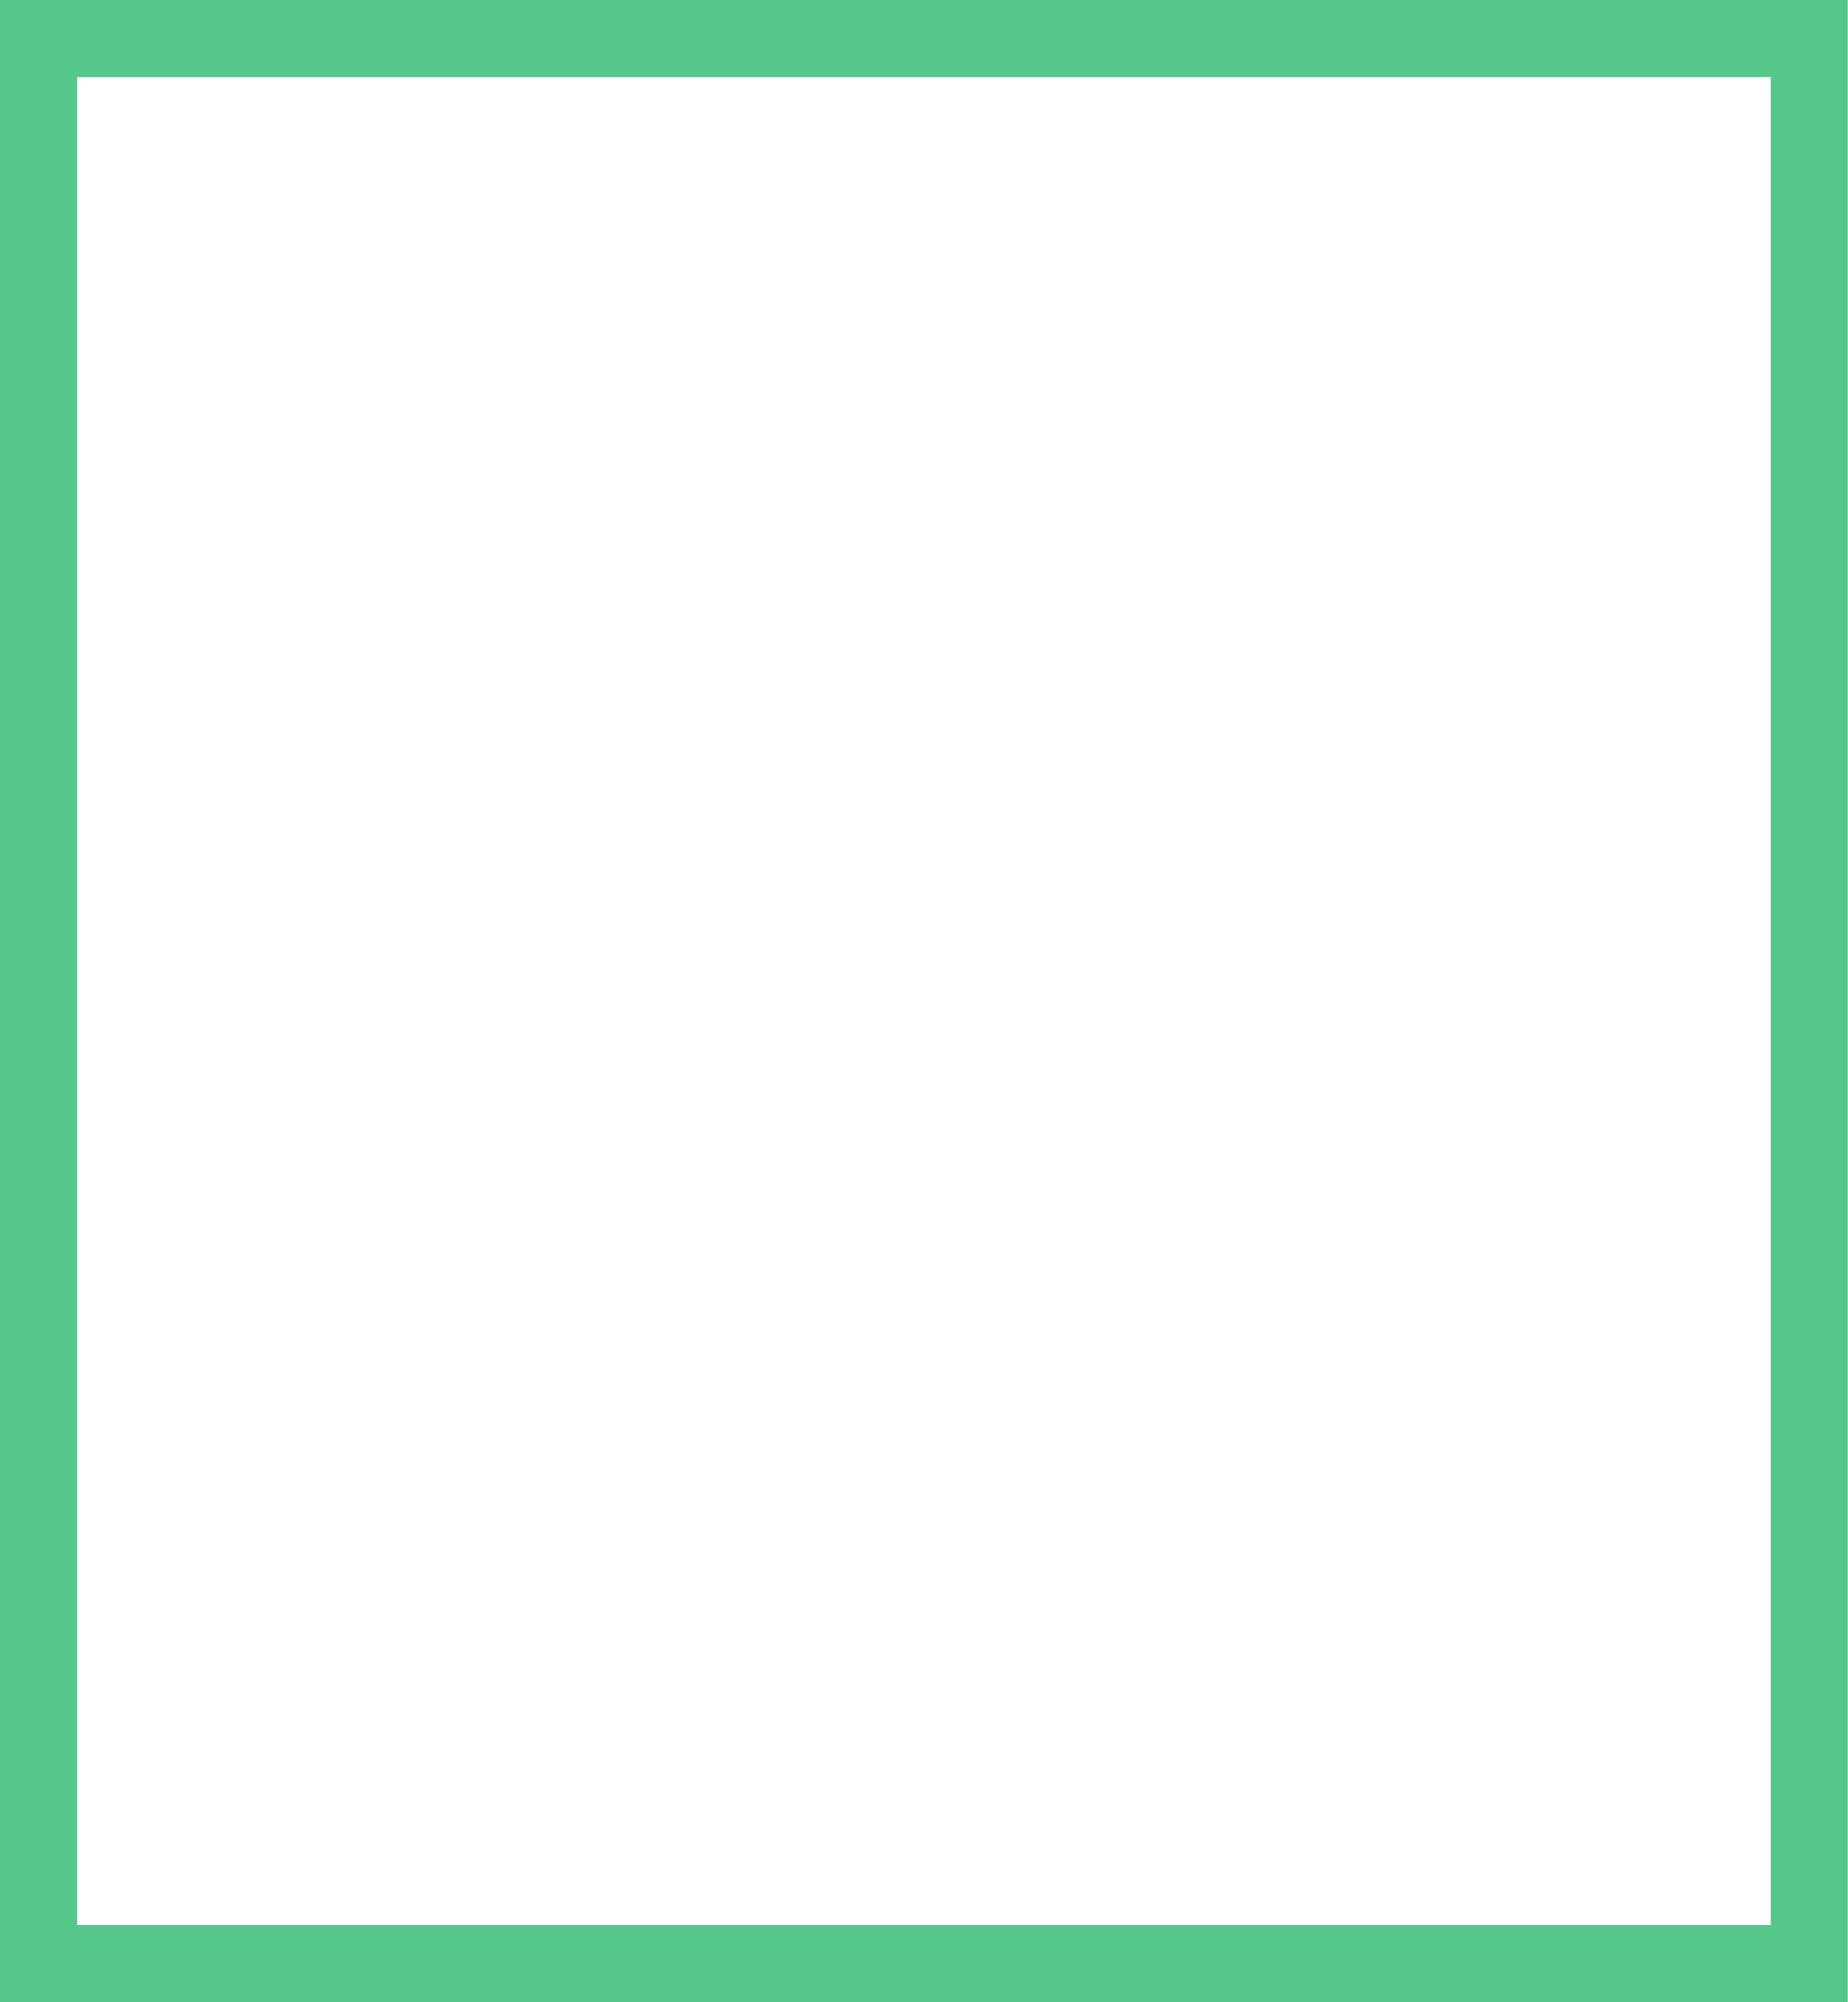
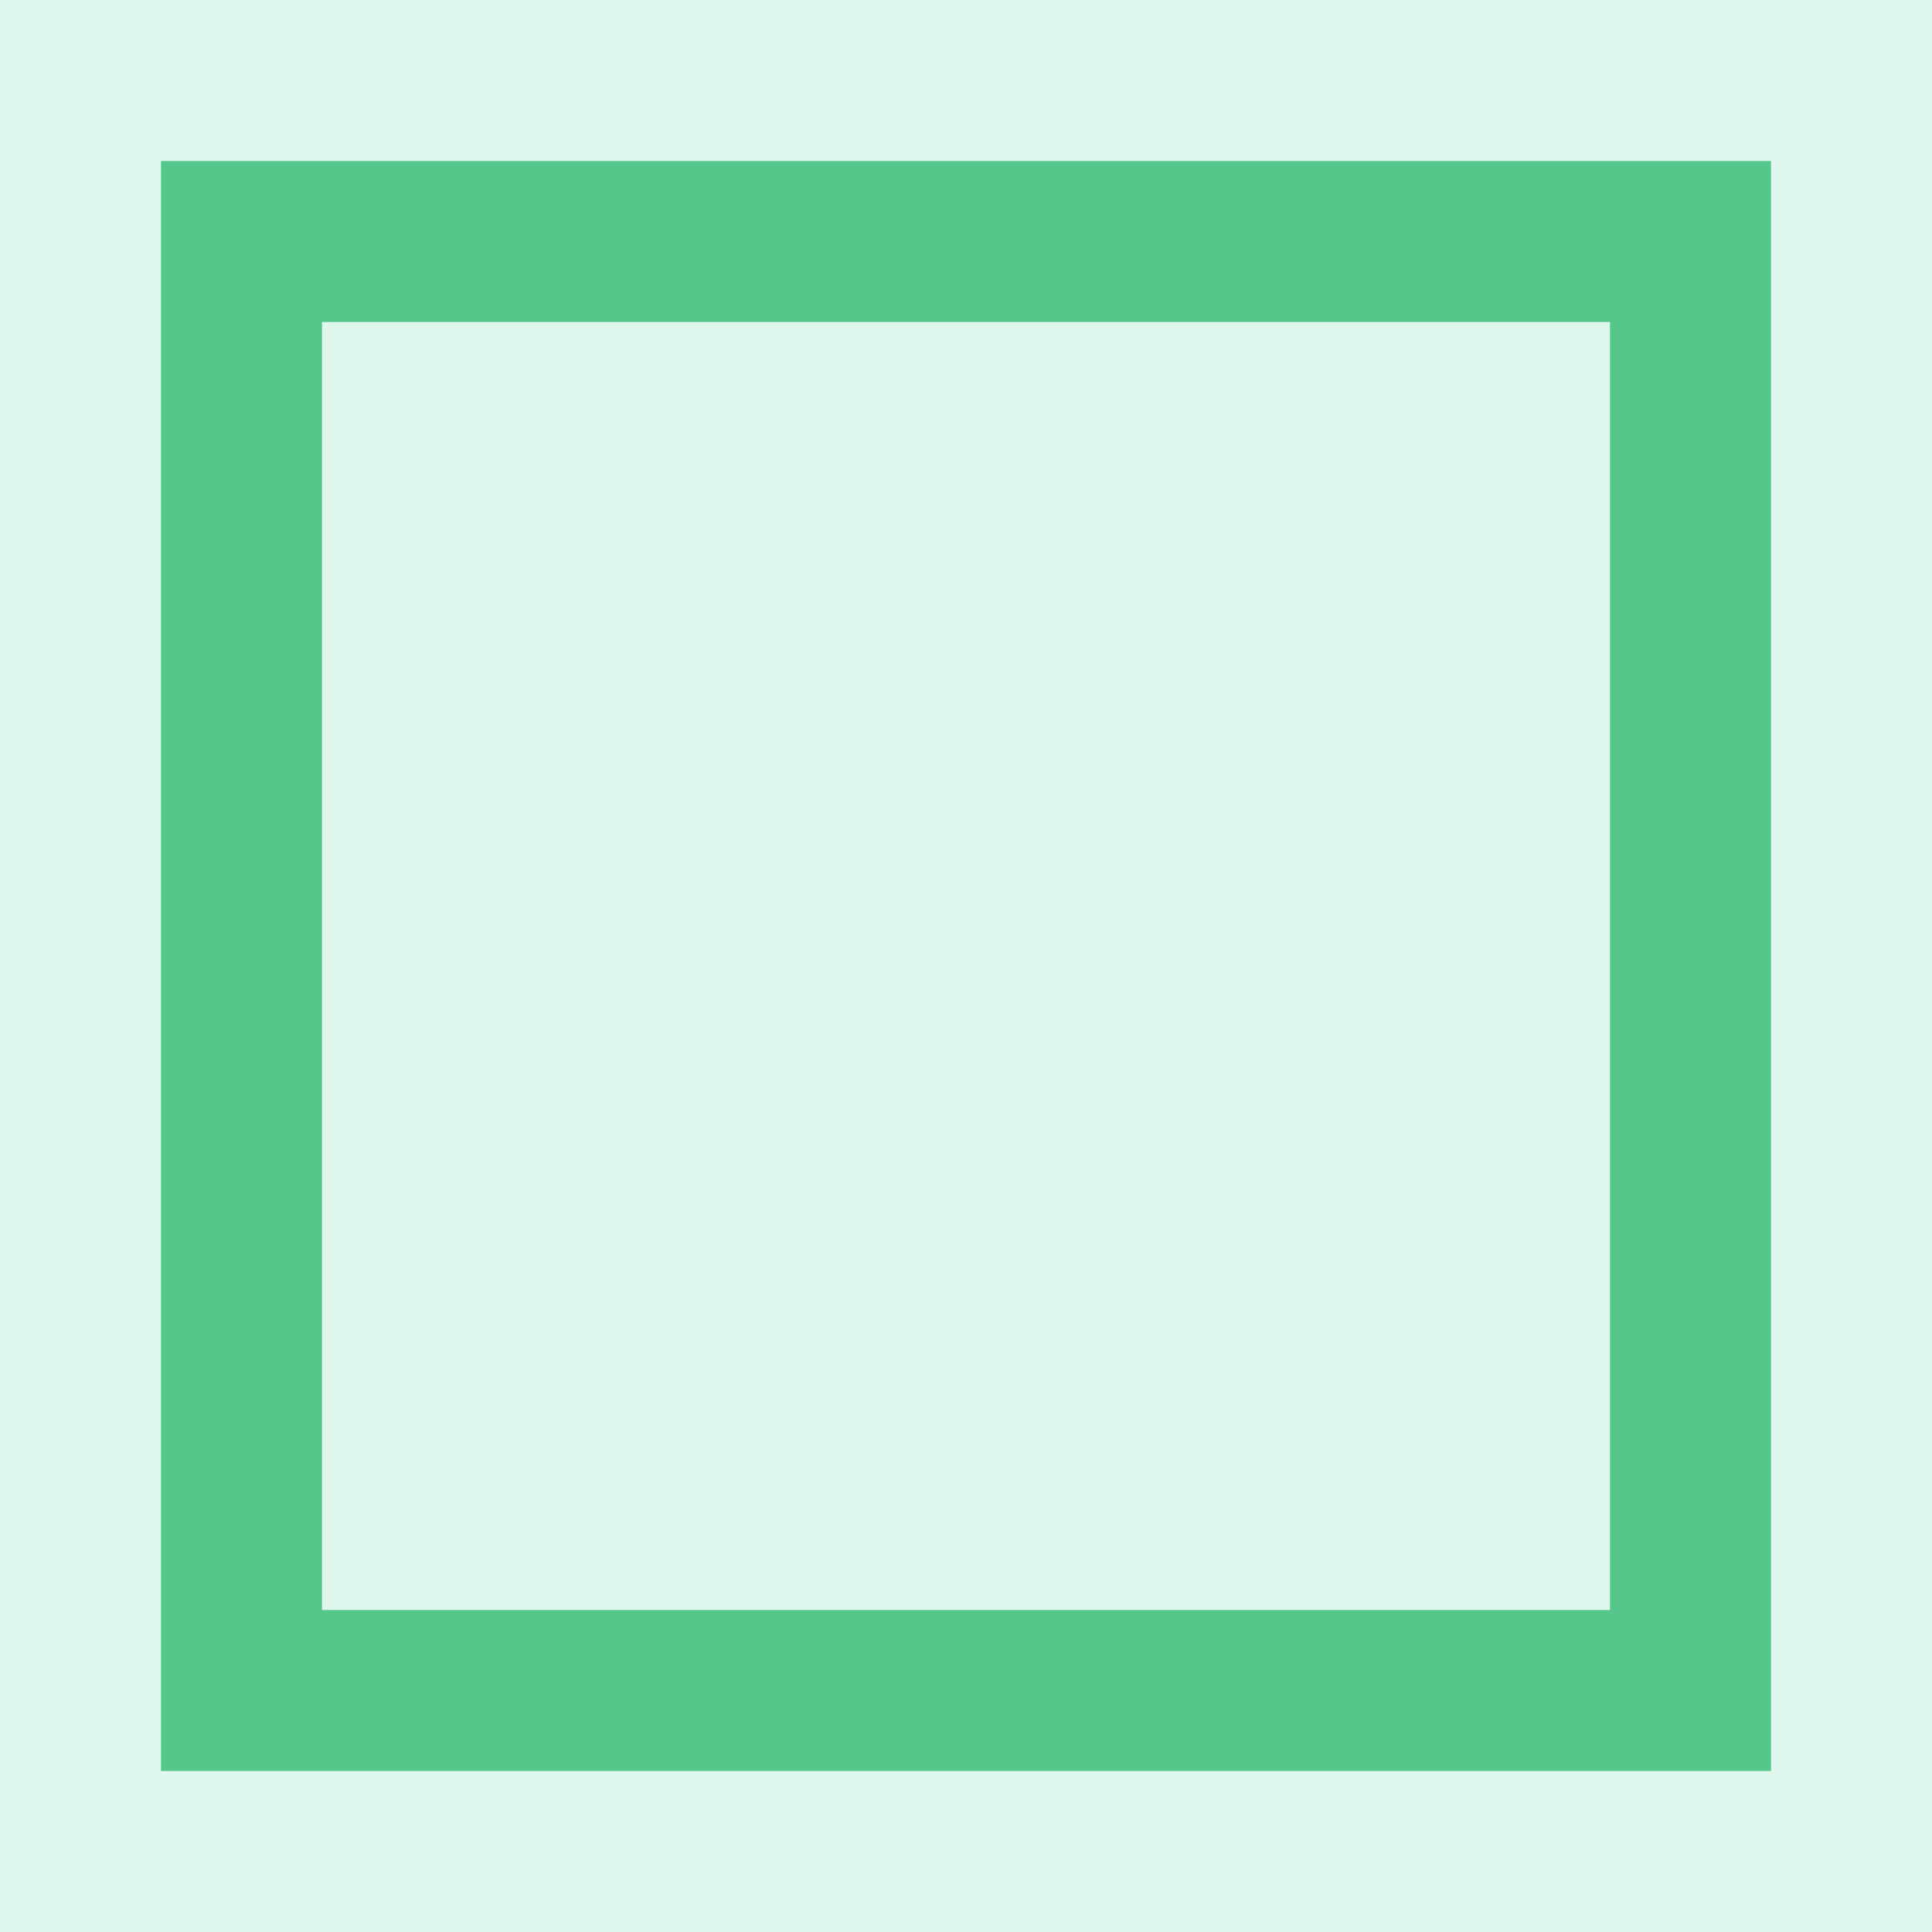
- <svg xmlns="http://www.w3.org/2000/svg" width="24" height="26" viewBox="0 0 24 26">
-   <g id="사각형_3251" data-name="사각형 3251" fill="none" stroke="#56c78a" stroke-width="1">
-     <rect width="24" height="26" stroke="none" />
-     <rect x="0.5" y="0.5" width="23" height="25" fill="none" />
+ <svg xmlns="http://www.w3.org/2000/svg" width="12" height="12" viewBox="0 0 12 12">
+   <g id="img_3" transform="translate(-68 -552)">
+     <rect id="사각형_3237" data-name="사각형 3237" width="12" height="12" transform="translate(68 552)" fill="#e0f7ed" />
+     <g id="사각형_3292" data-name="사각형 3292" transform="translate(69 553)" fill="none" stroke="#56c78a" stroke-width="1">
+       <rect width="10" height="10" stroke="none" />
+       <rect x="0.5" y="0.5" width="9" height="9" fill="none" />
+     </g>
  </g>
</svg>
